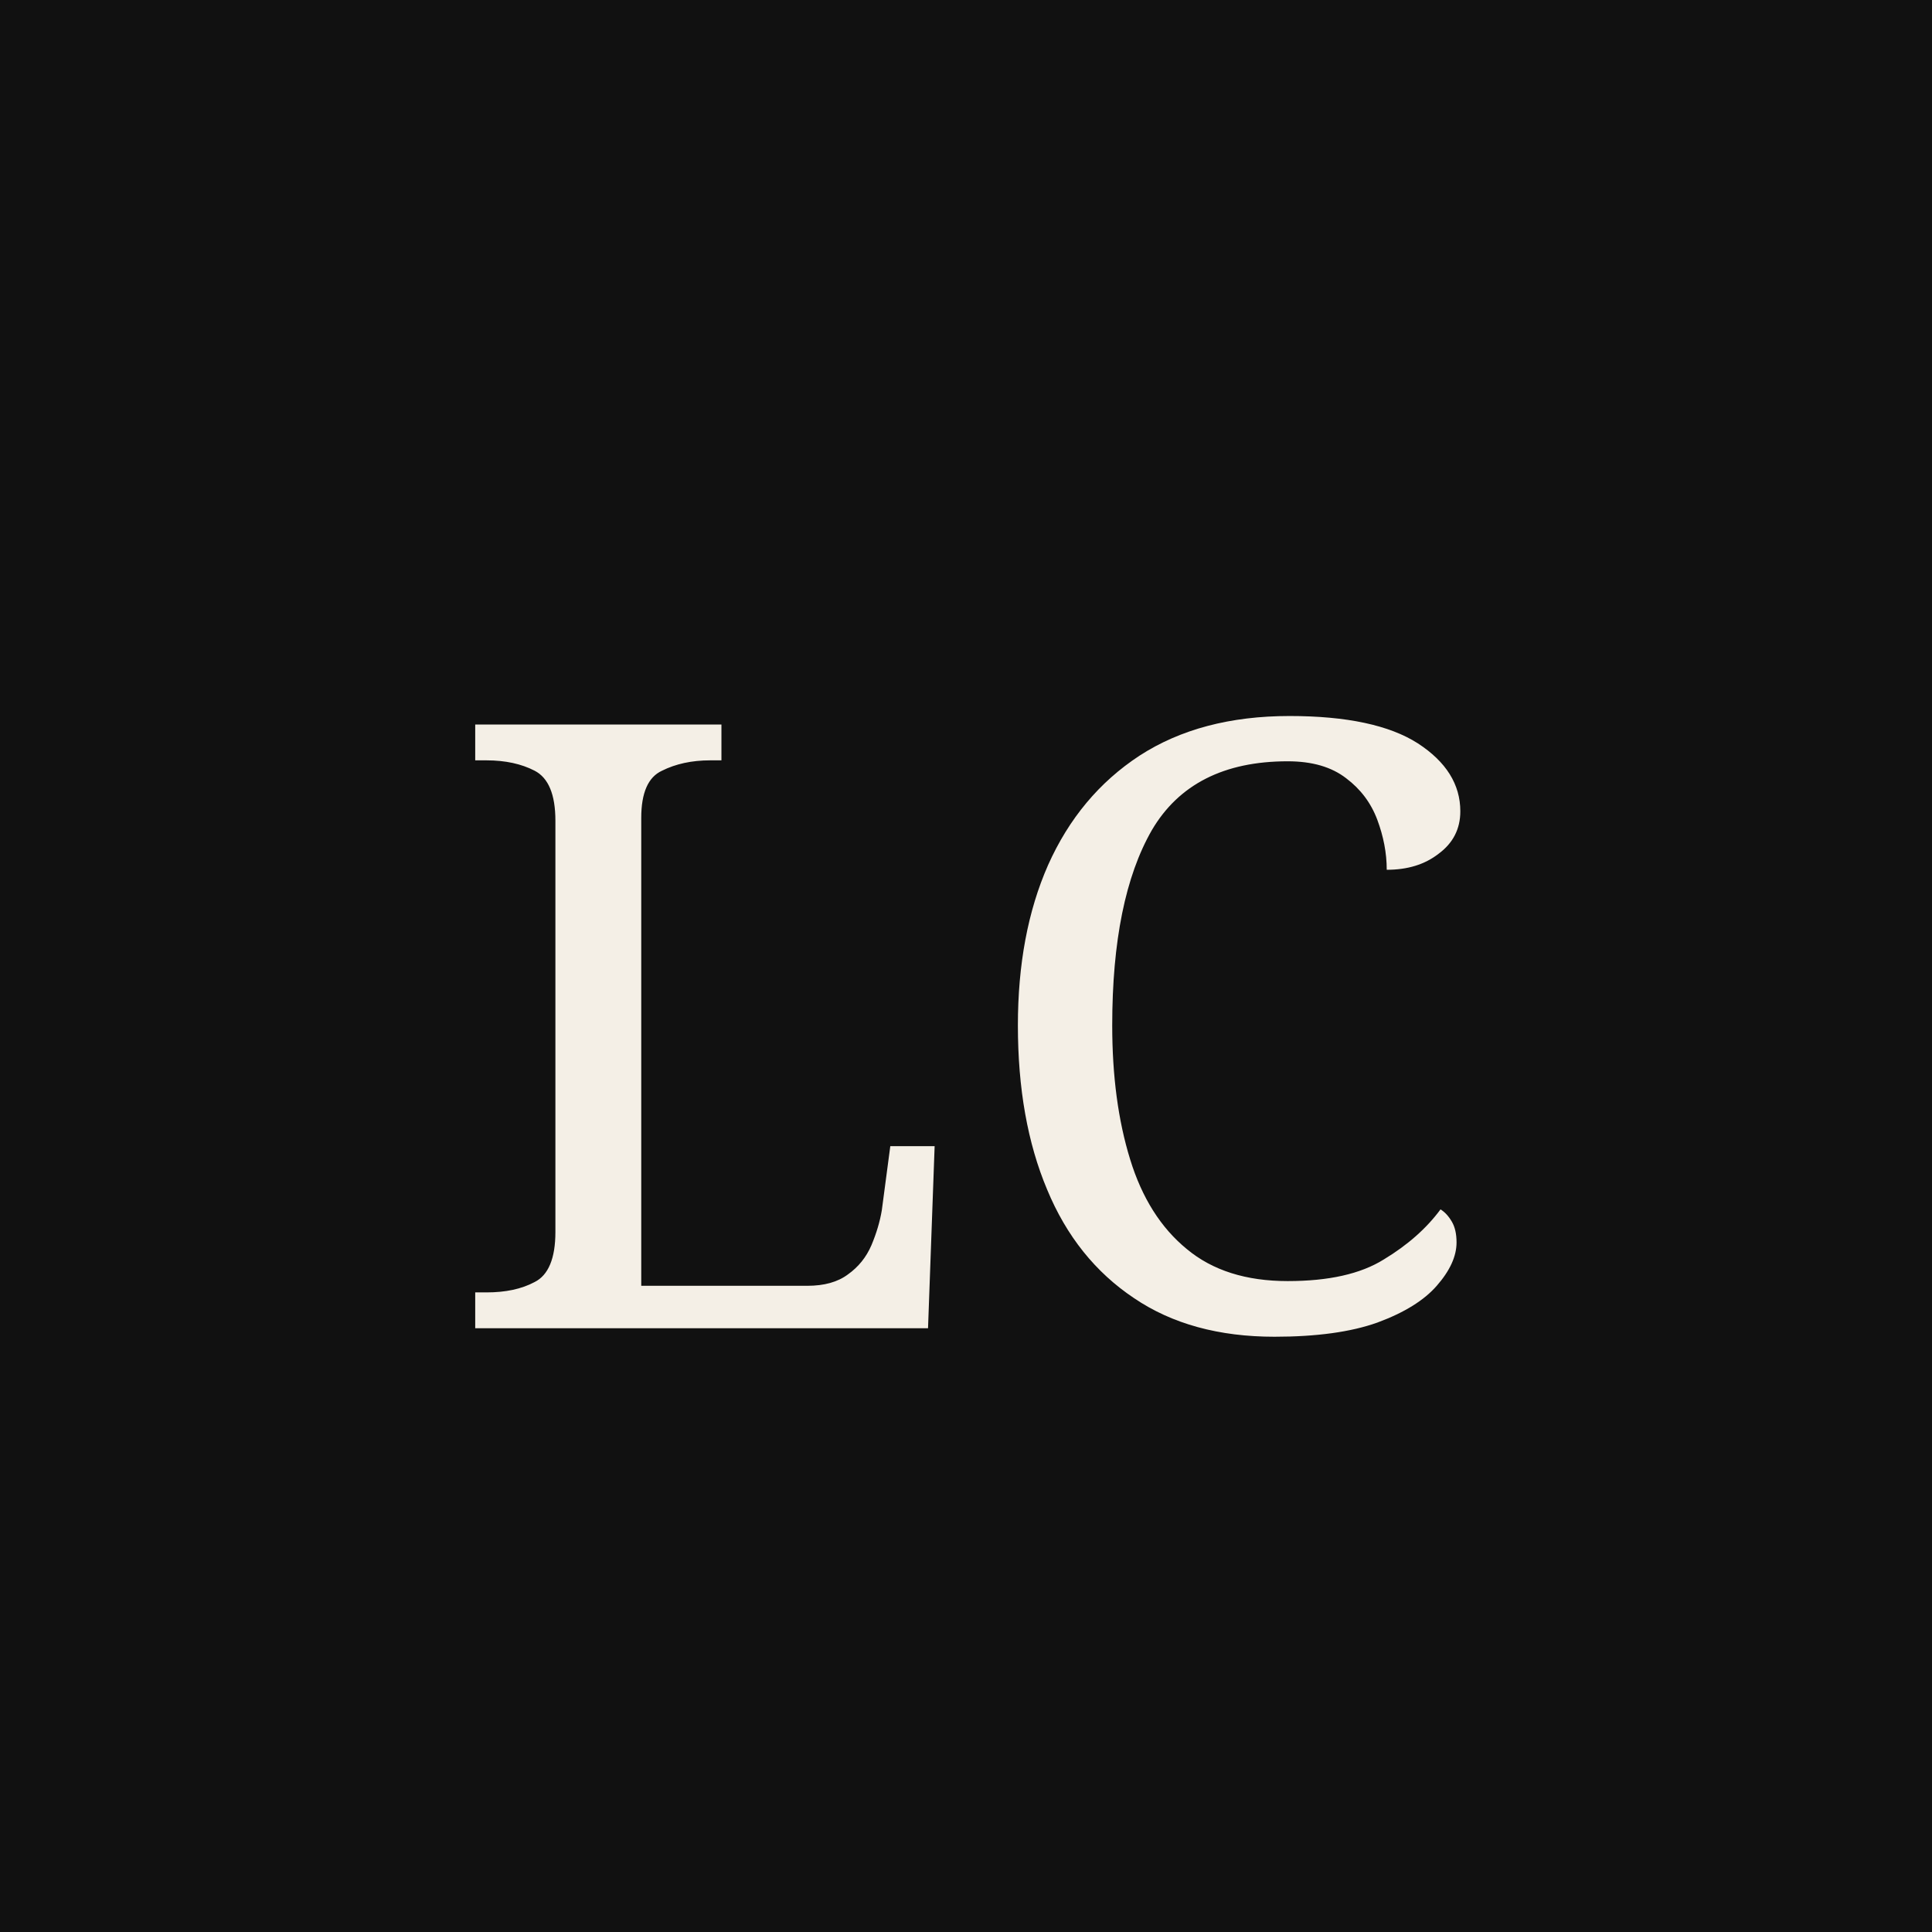
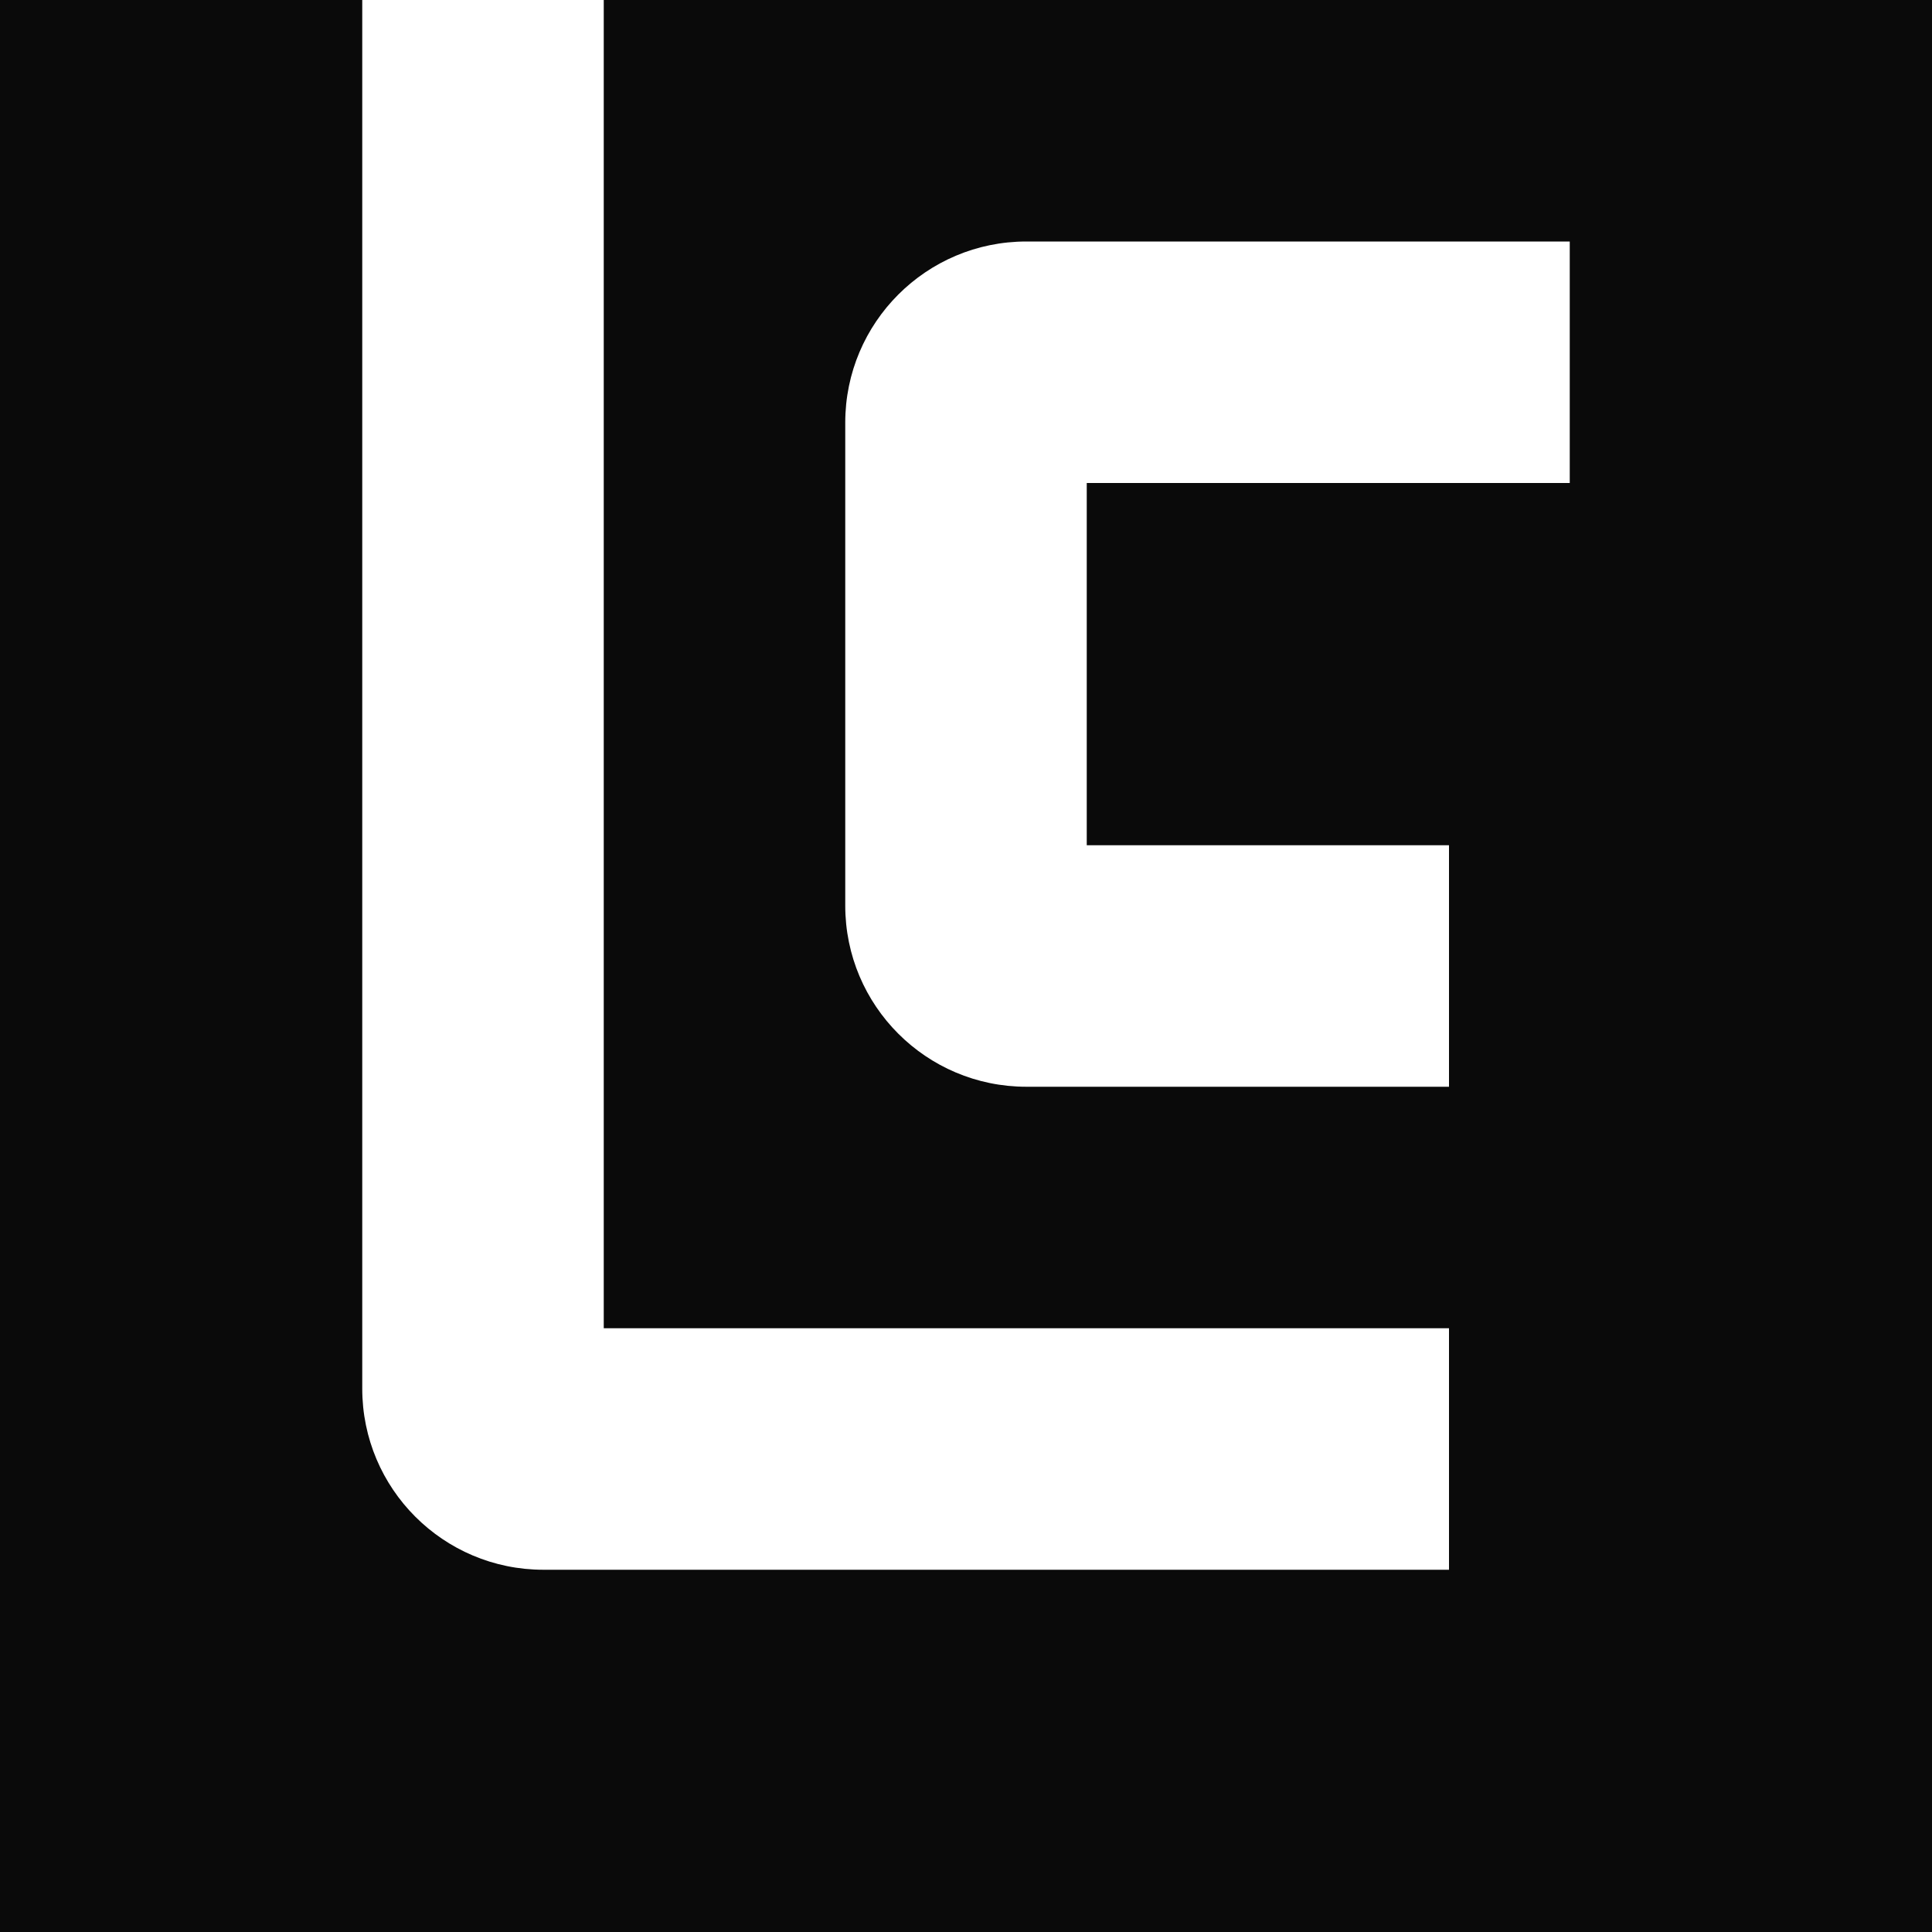
<svg xmlns="http://www.w3.org/2000/svg" viewBox="0 0 32 32">
-   <rect width="32" height="32" fill="#111" />
-   <text x="16" y="22" text-anchor="middle" font-family="Georgia, serif" font-size="14" fill="#f4efe6">LC</text>
+   <style>.t{fill:#0A0A0A}.m{fill:#FFFFFF}.hi{display:none}@media (min-resolution: 1.5dppx){.lo{display:none}.hi{display:inline}}@media (prefers-color-scheme: dark){.t{fill:#FFFFFF}.m{fill:#0A0A0A}}</style>
+   <rect class="t" width="32" height="32" />
+   <path class="m lo" d="M6 -2L10 -2L10 22L24 22L24 26L9 26A3 3 0 0 1 6 23ZM26 4L26 8L18 8L18 14L24 14L24 18L17 18A3 3 0 0 1 14 15L14 7A3 3 0 0 1 17 4Z" />
+   <path class="m hi" d="M5 -1L9 -1L9 22A1 1 0 0 0 10 23L24.5 23L25 26.5L8 27A3 3 0 0 1 5 24ZM26.5 5L27 8.5L17 9A1 1 0 0 0 16 10L16 14A1 1 0 0 0 17 15L24.5 15L25 18.5L15 19A3 3 0 0 1 12 16L12 8A3 3 0 0 1 15 5Z" />
</svg>
